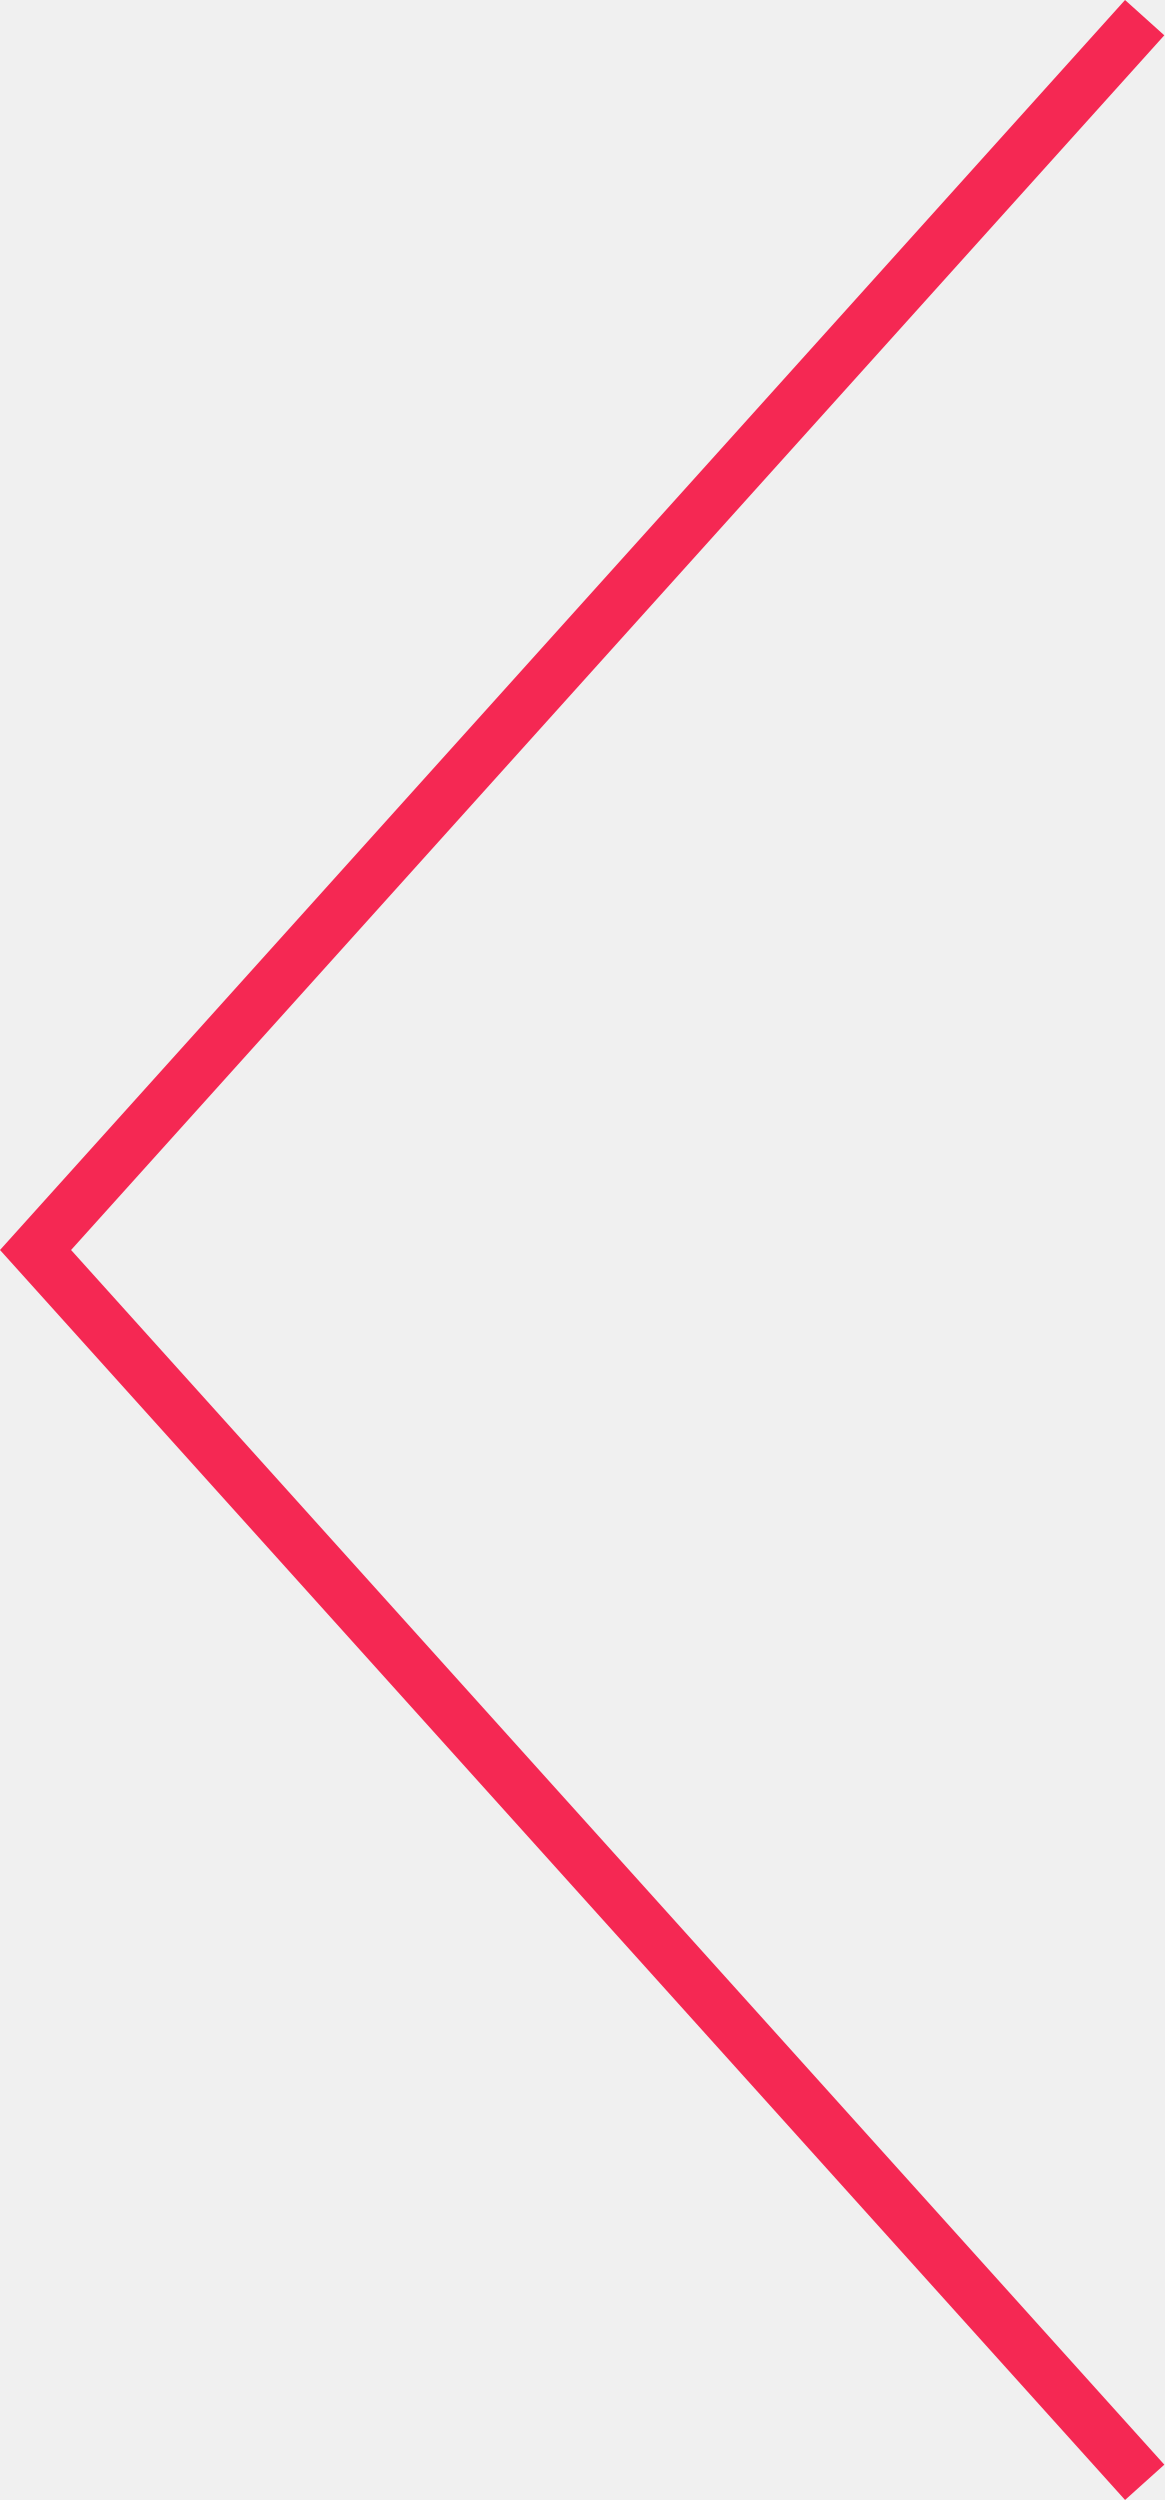
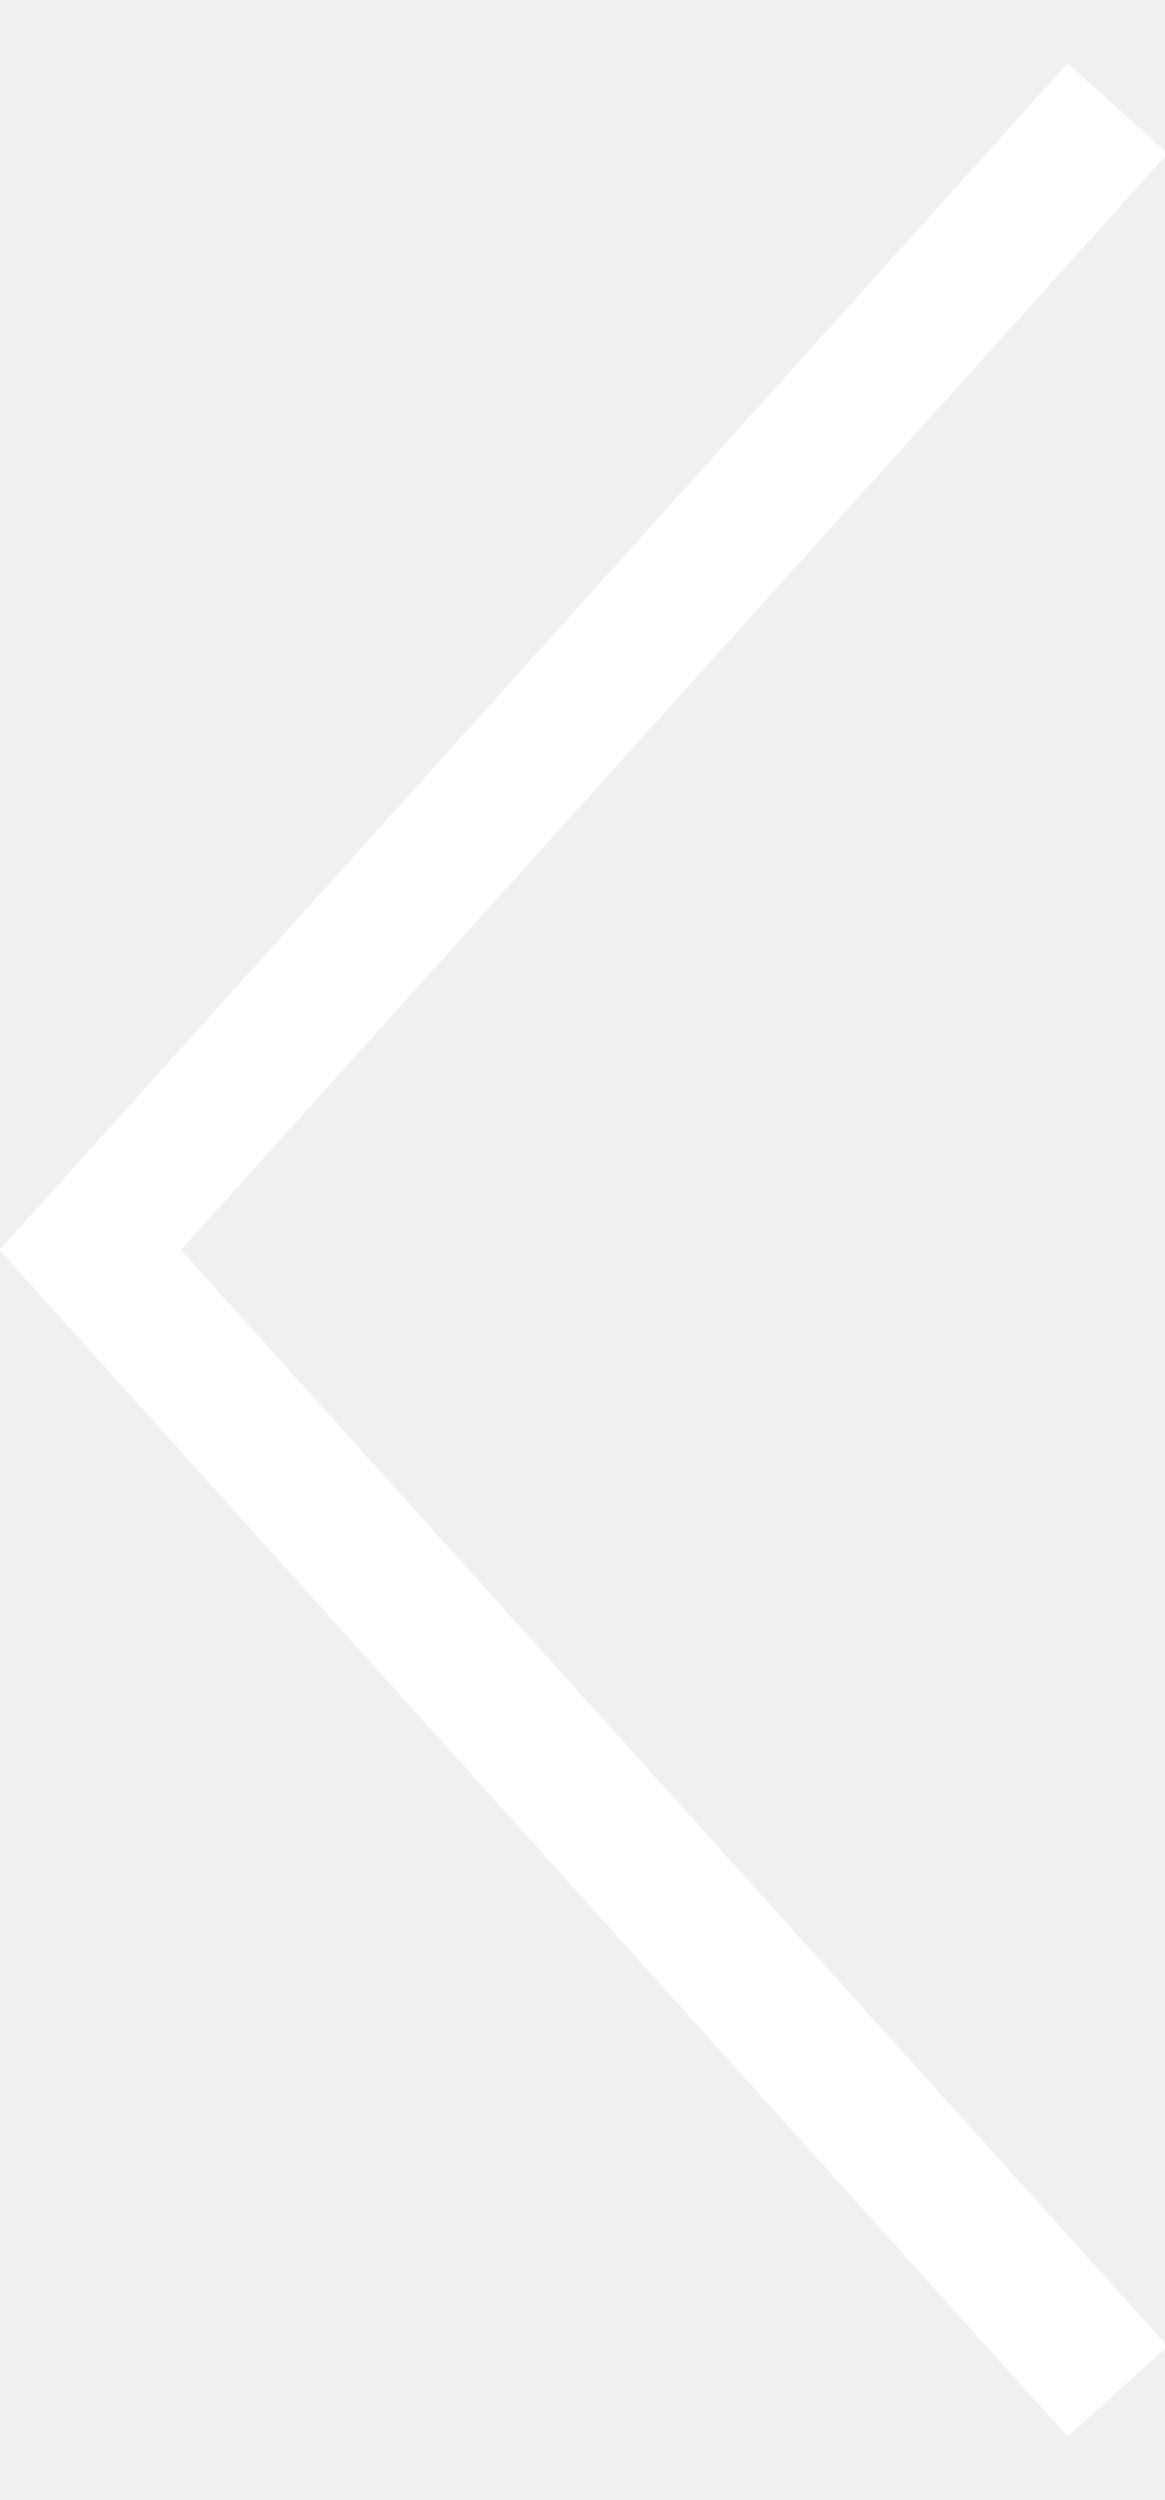
- <svg xmlns="http://www.w3.org/2000/svg" version="1.1" id="Layer_1" x="0px" y="0px" width="42px" height="90.184px" viewBox="1.044 2.243 42 90.184" enable-background="new 1.044 2.243 42 90.184" xml:space="preserve">
-   <path fill="#F52853" d="M3.608,47.335l39.437,43.817l-1.416,1.274L1.044,47.335L41.628,2.243l1.416,1.274L3.608,47.335z" />
+ <svg xmlns="http://www.w3.org/2000/svg" version="1.1" id="Layer_1" x="0px" y="0px" width="20px" height="42.945px" viewBox="11 23.62 20 42.945" enable-background="new 11 23.62 20 42.945" xml:space="preserve">
+   <path fill="#FFFFFF" stroke="#FFFFFF" stroke-width="1.5" stroke-miterlimit="10" d="M13.099,45.092L30,63.87l-0.606,0.546  L12,45.092l17.394-19.326L30,26.312L13.099,45.092z" />
</svg>
